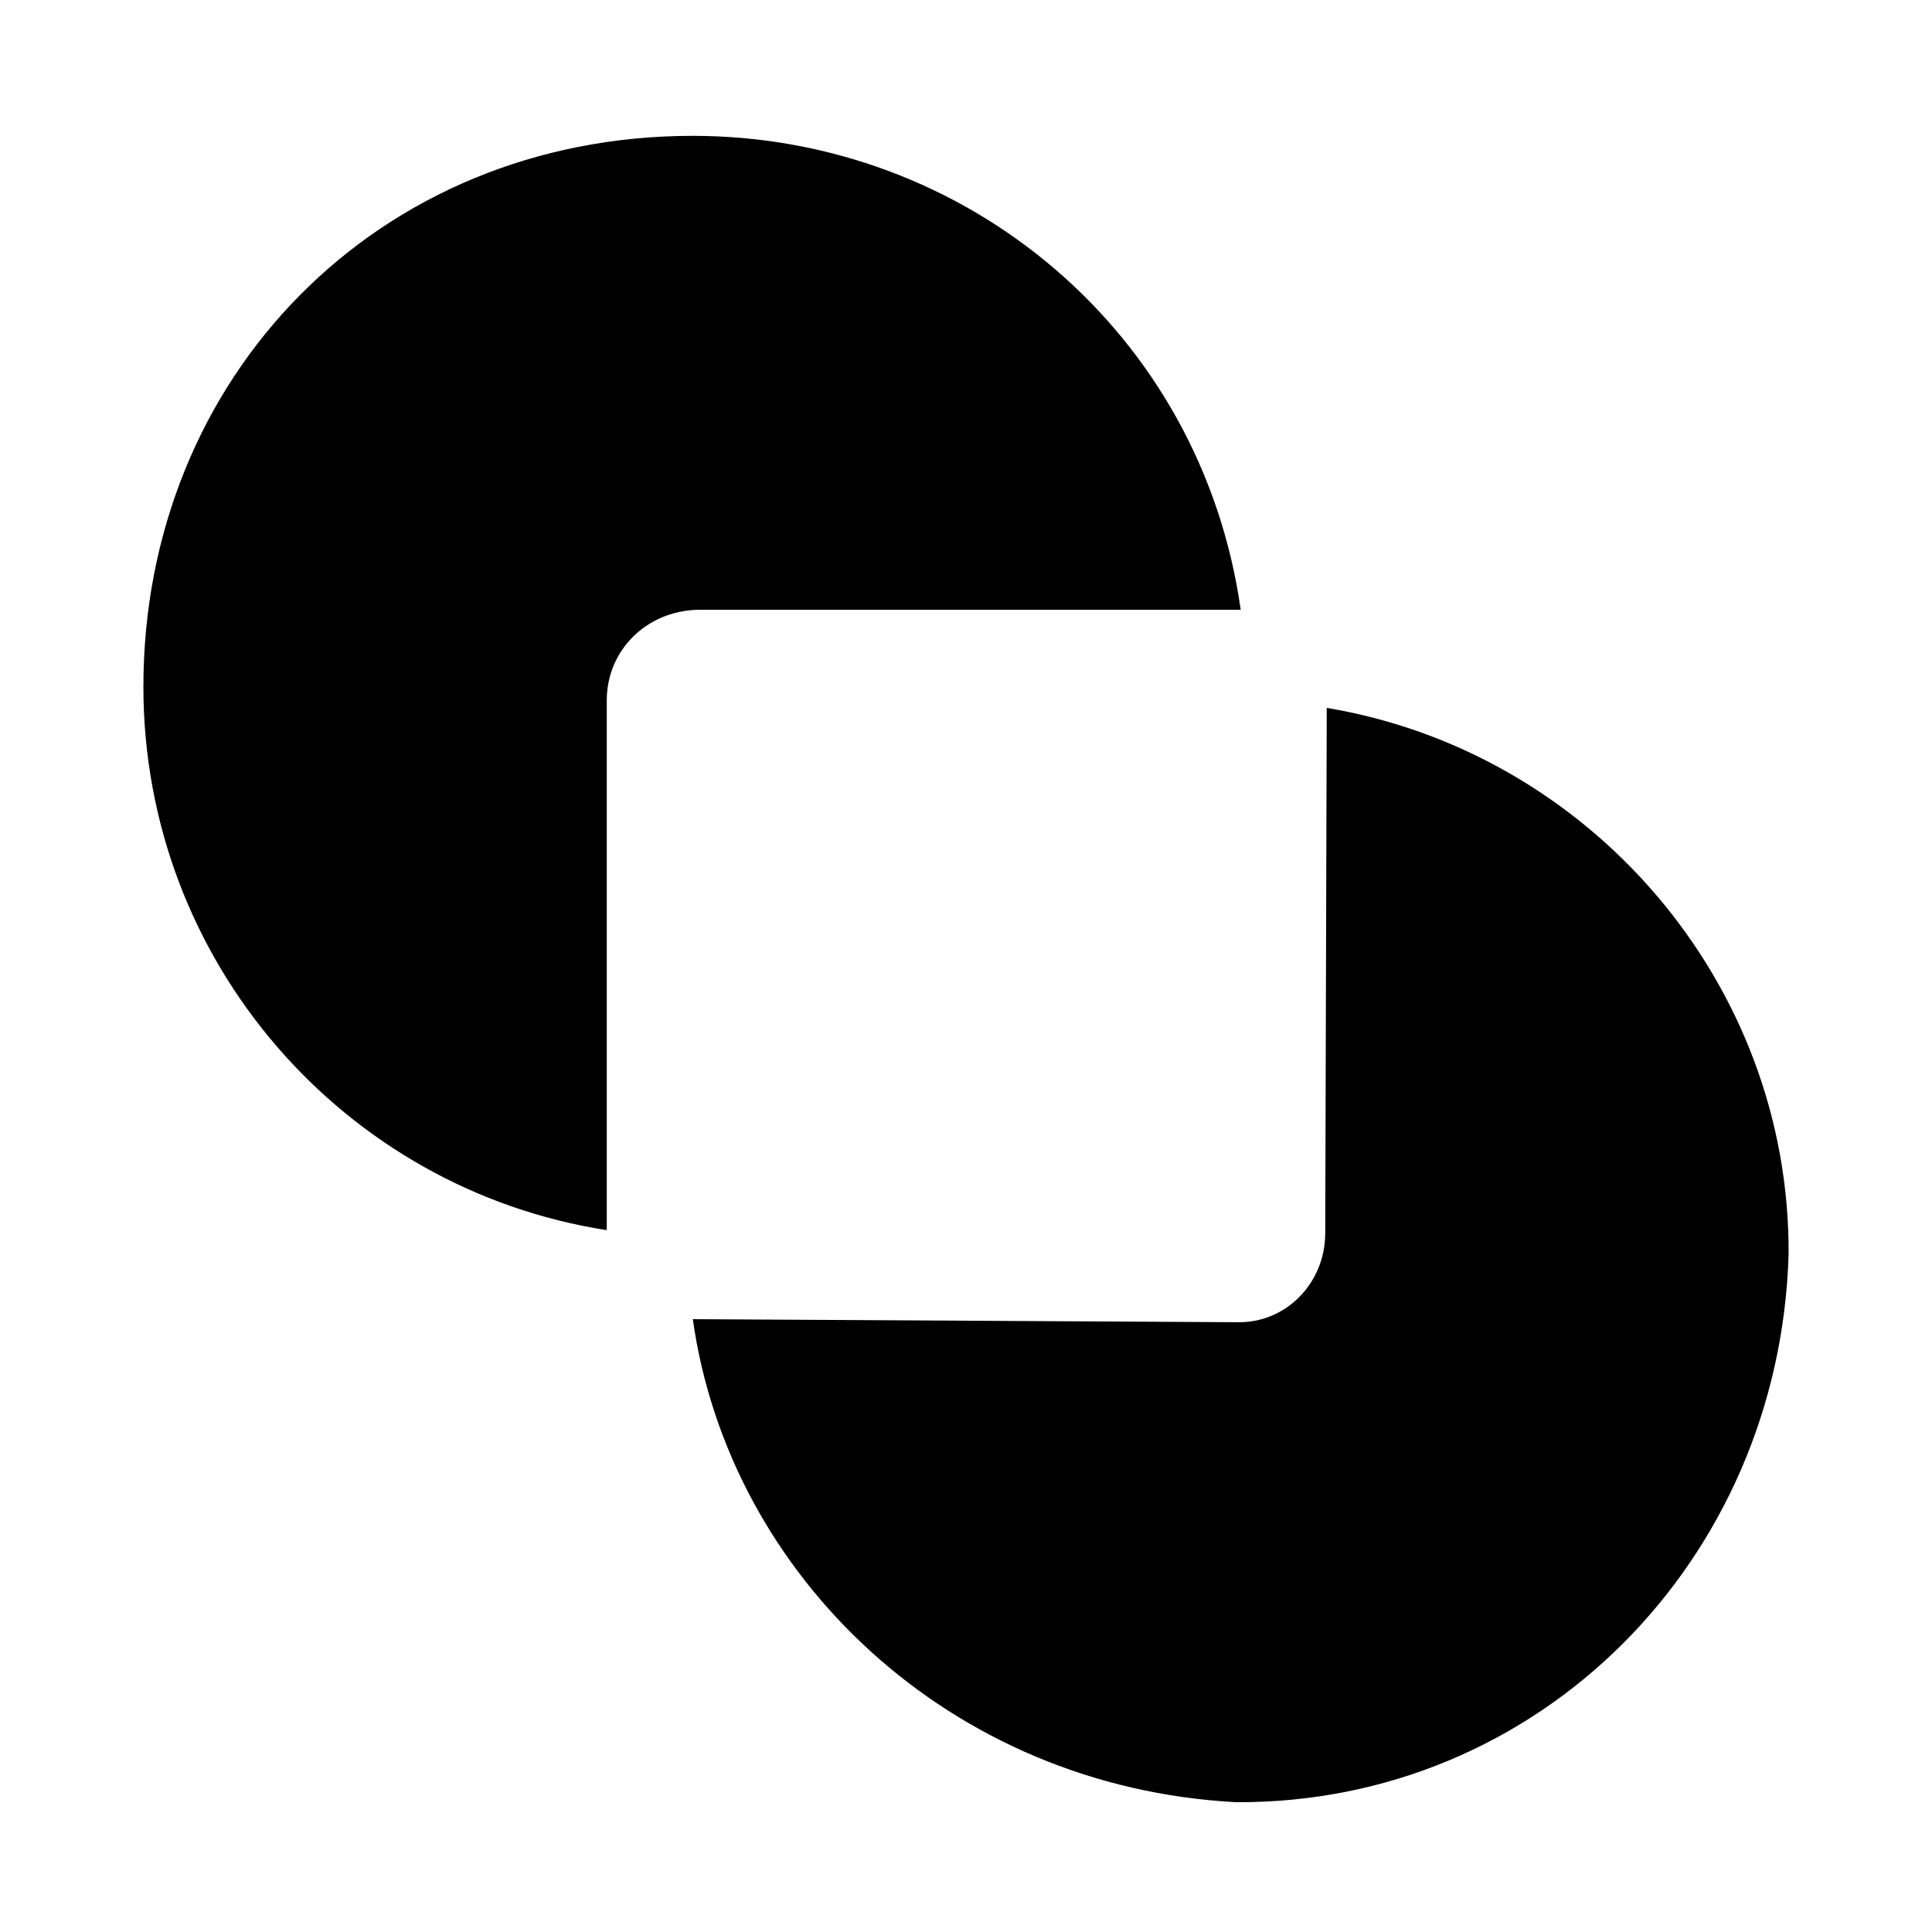
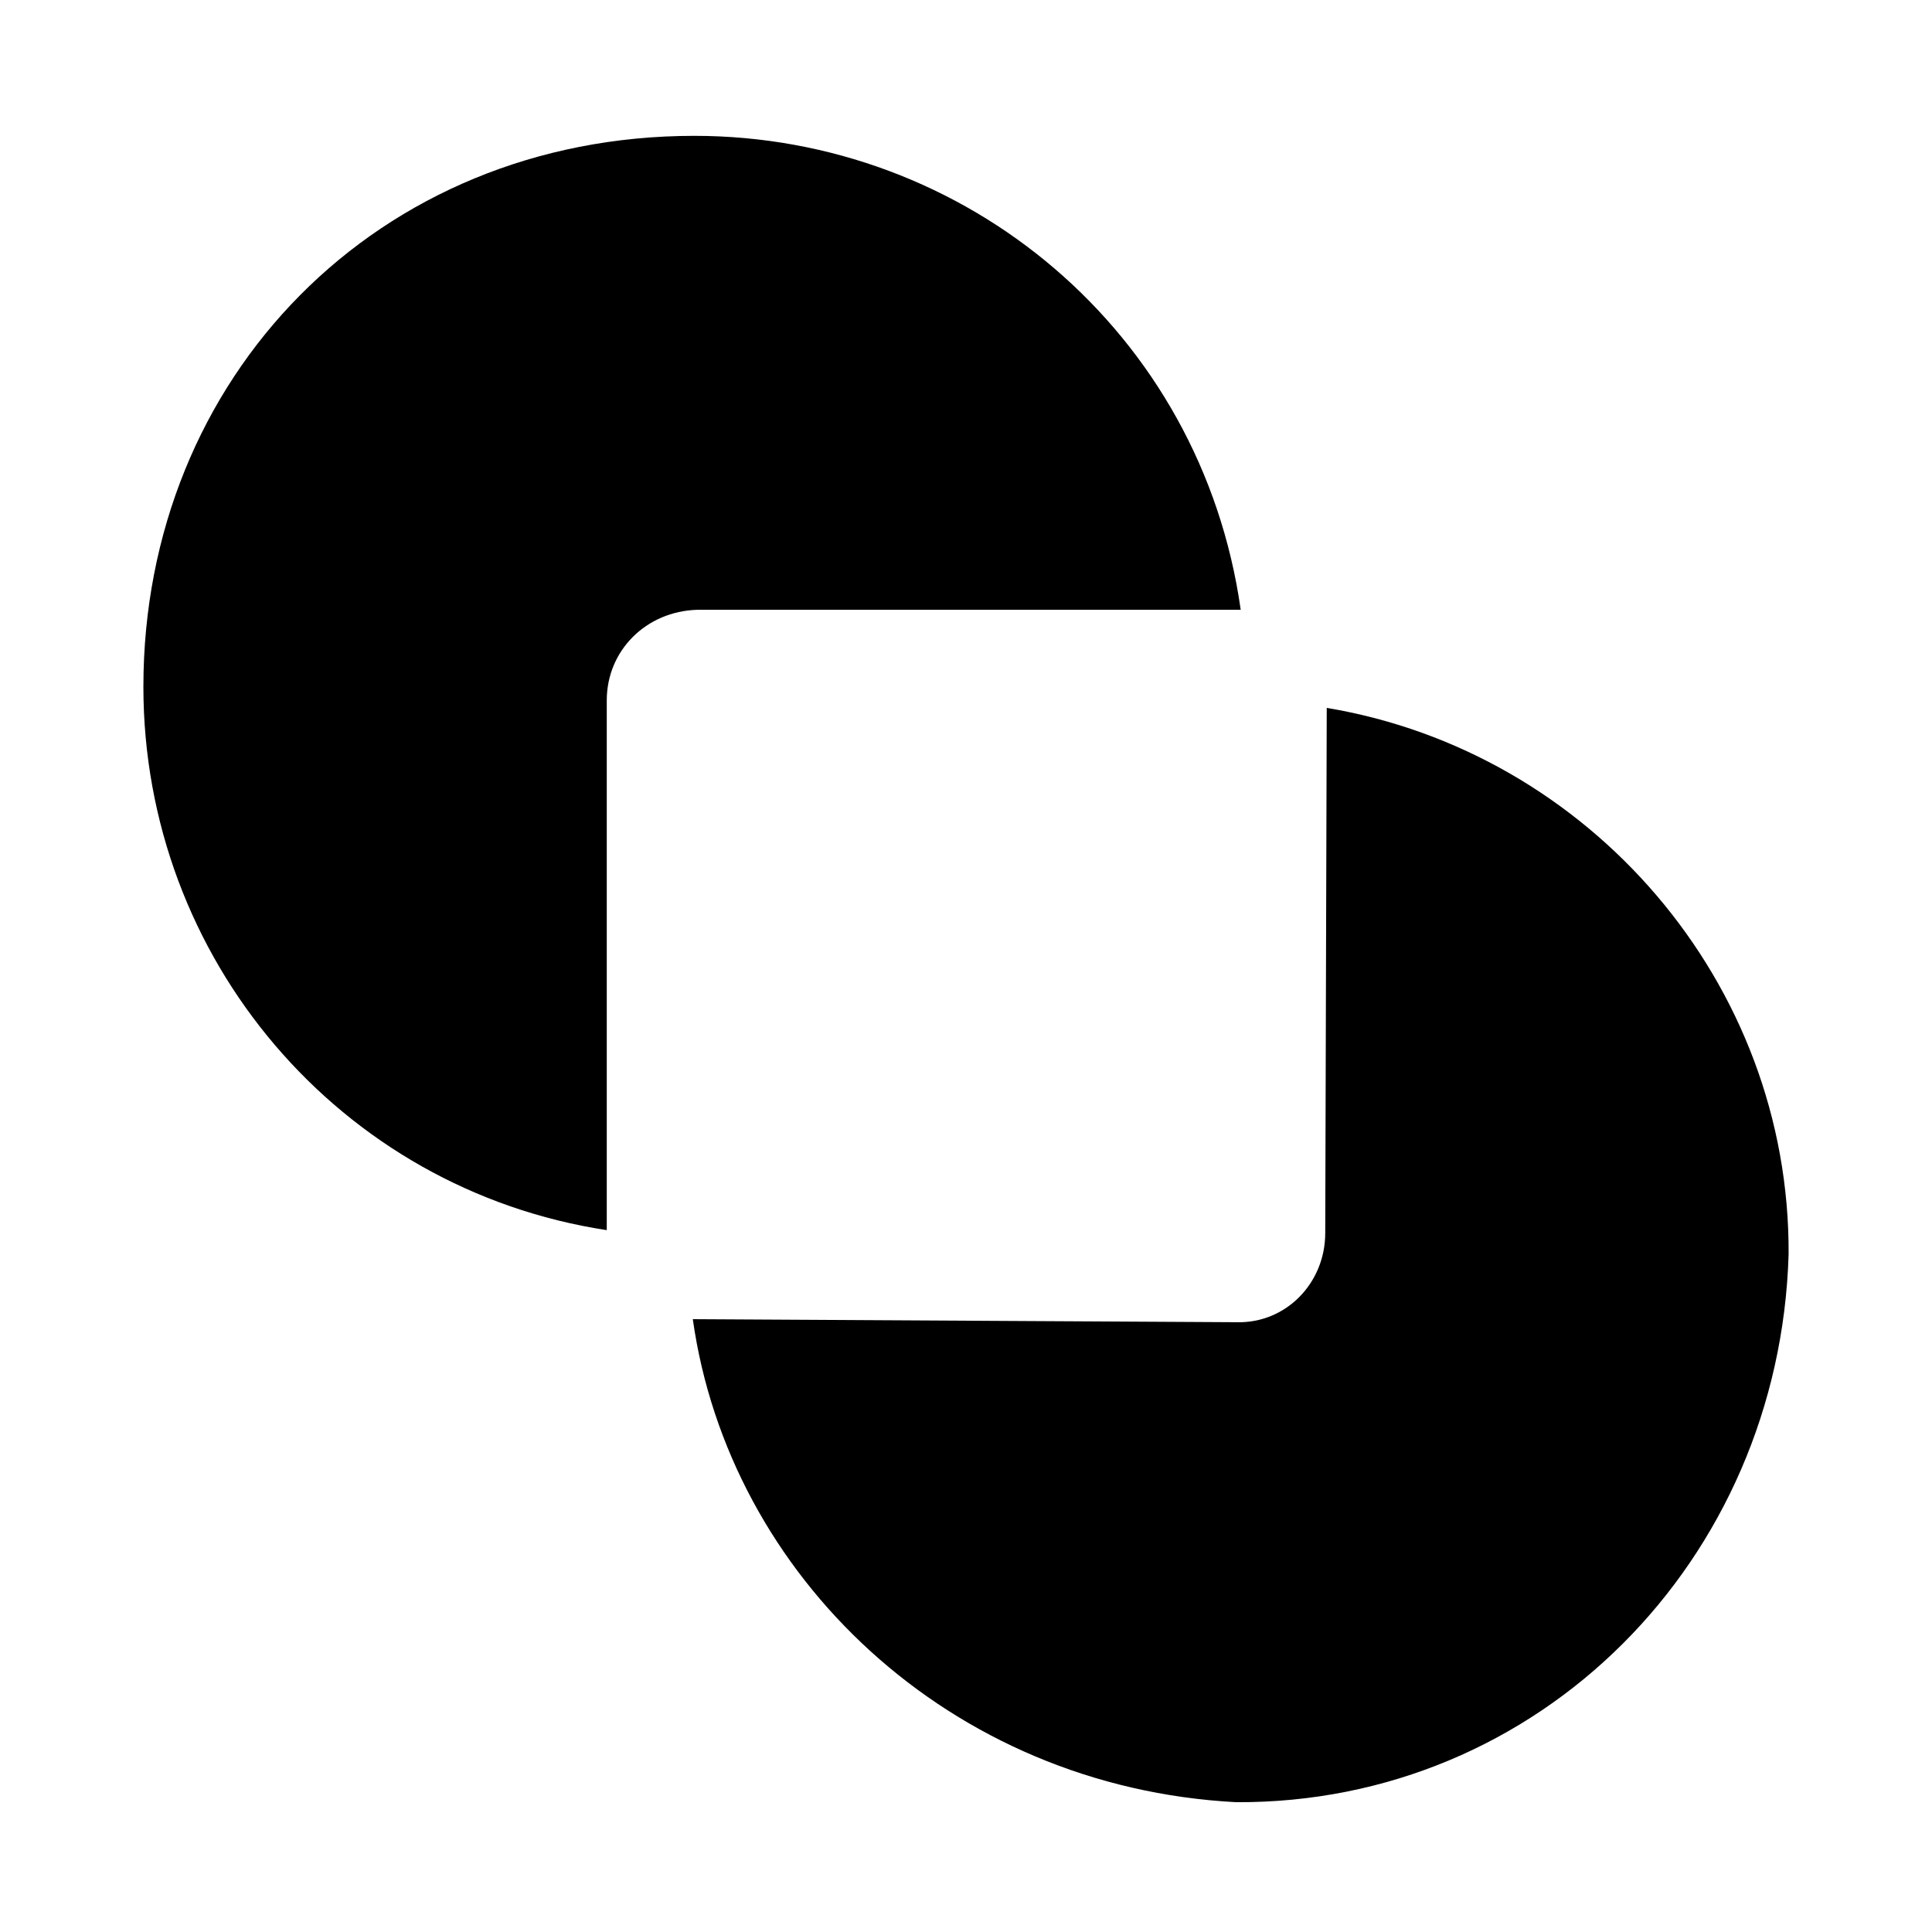
<svg xmlns="http://www.w3.org/2000/svg" width="128pt" height="128pt" viewBox="0 0 128 128">
-   <path d="M40.2 46.4c0-3.3 2.6-5.9 6-6h36C79.6 22 64 9 45.9 9 25 9 9.5 25 9.5 45.5c0 18.2 13.3 33.3 30.7 36V1.4zm47.6 35.3c0 3.3-2.6 6-5.9 5.9l-36-.2c2.4 17 17 31 36 32 20.1.1 36-16 36.6-36.3.1-18-13.2-33.3-30.6-36.2l-.1 35" />
+   <path d="M40.2 46.4c0-3.3 2.6-5.9 6-6h36C79.6 22 64 9 46 9 25 9 9.5 25 9.5 45.5c0 18 13 33.3 30.7 36V1.4zm47.6 35.3c0 3.3-2.6 6-5.9 5.9l-36-.2c2.4 17 17 31 36 32 20.1.1 36-16 36.6-36.3.1-18-13.2-33.3-30.6-36.2l-.1 35" />
</svg>
